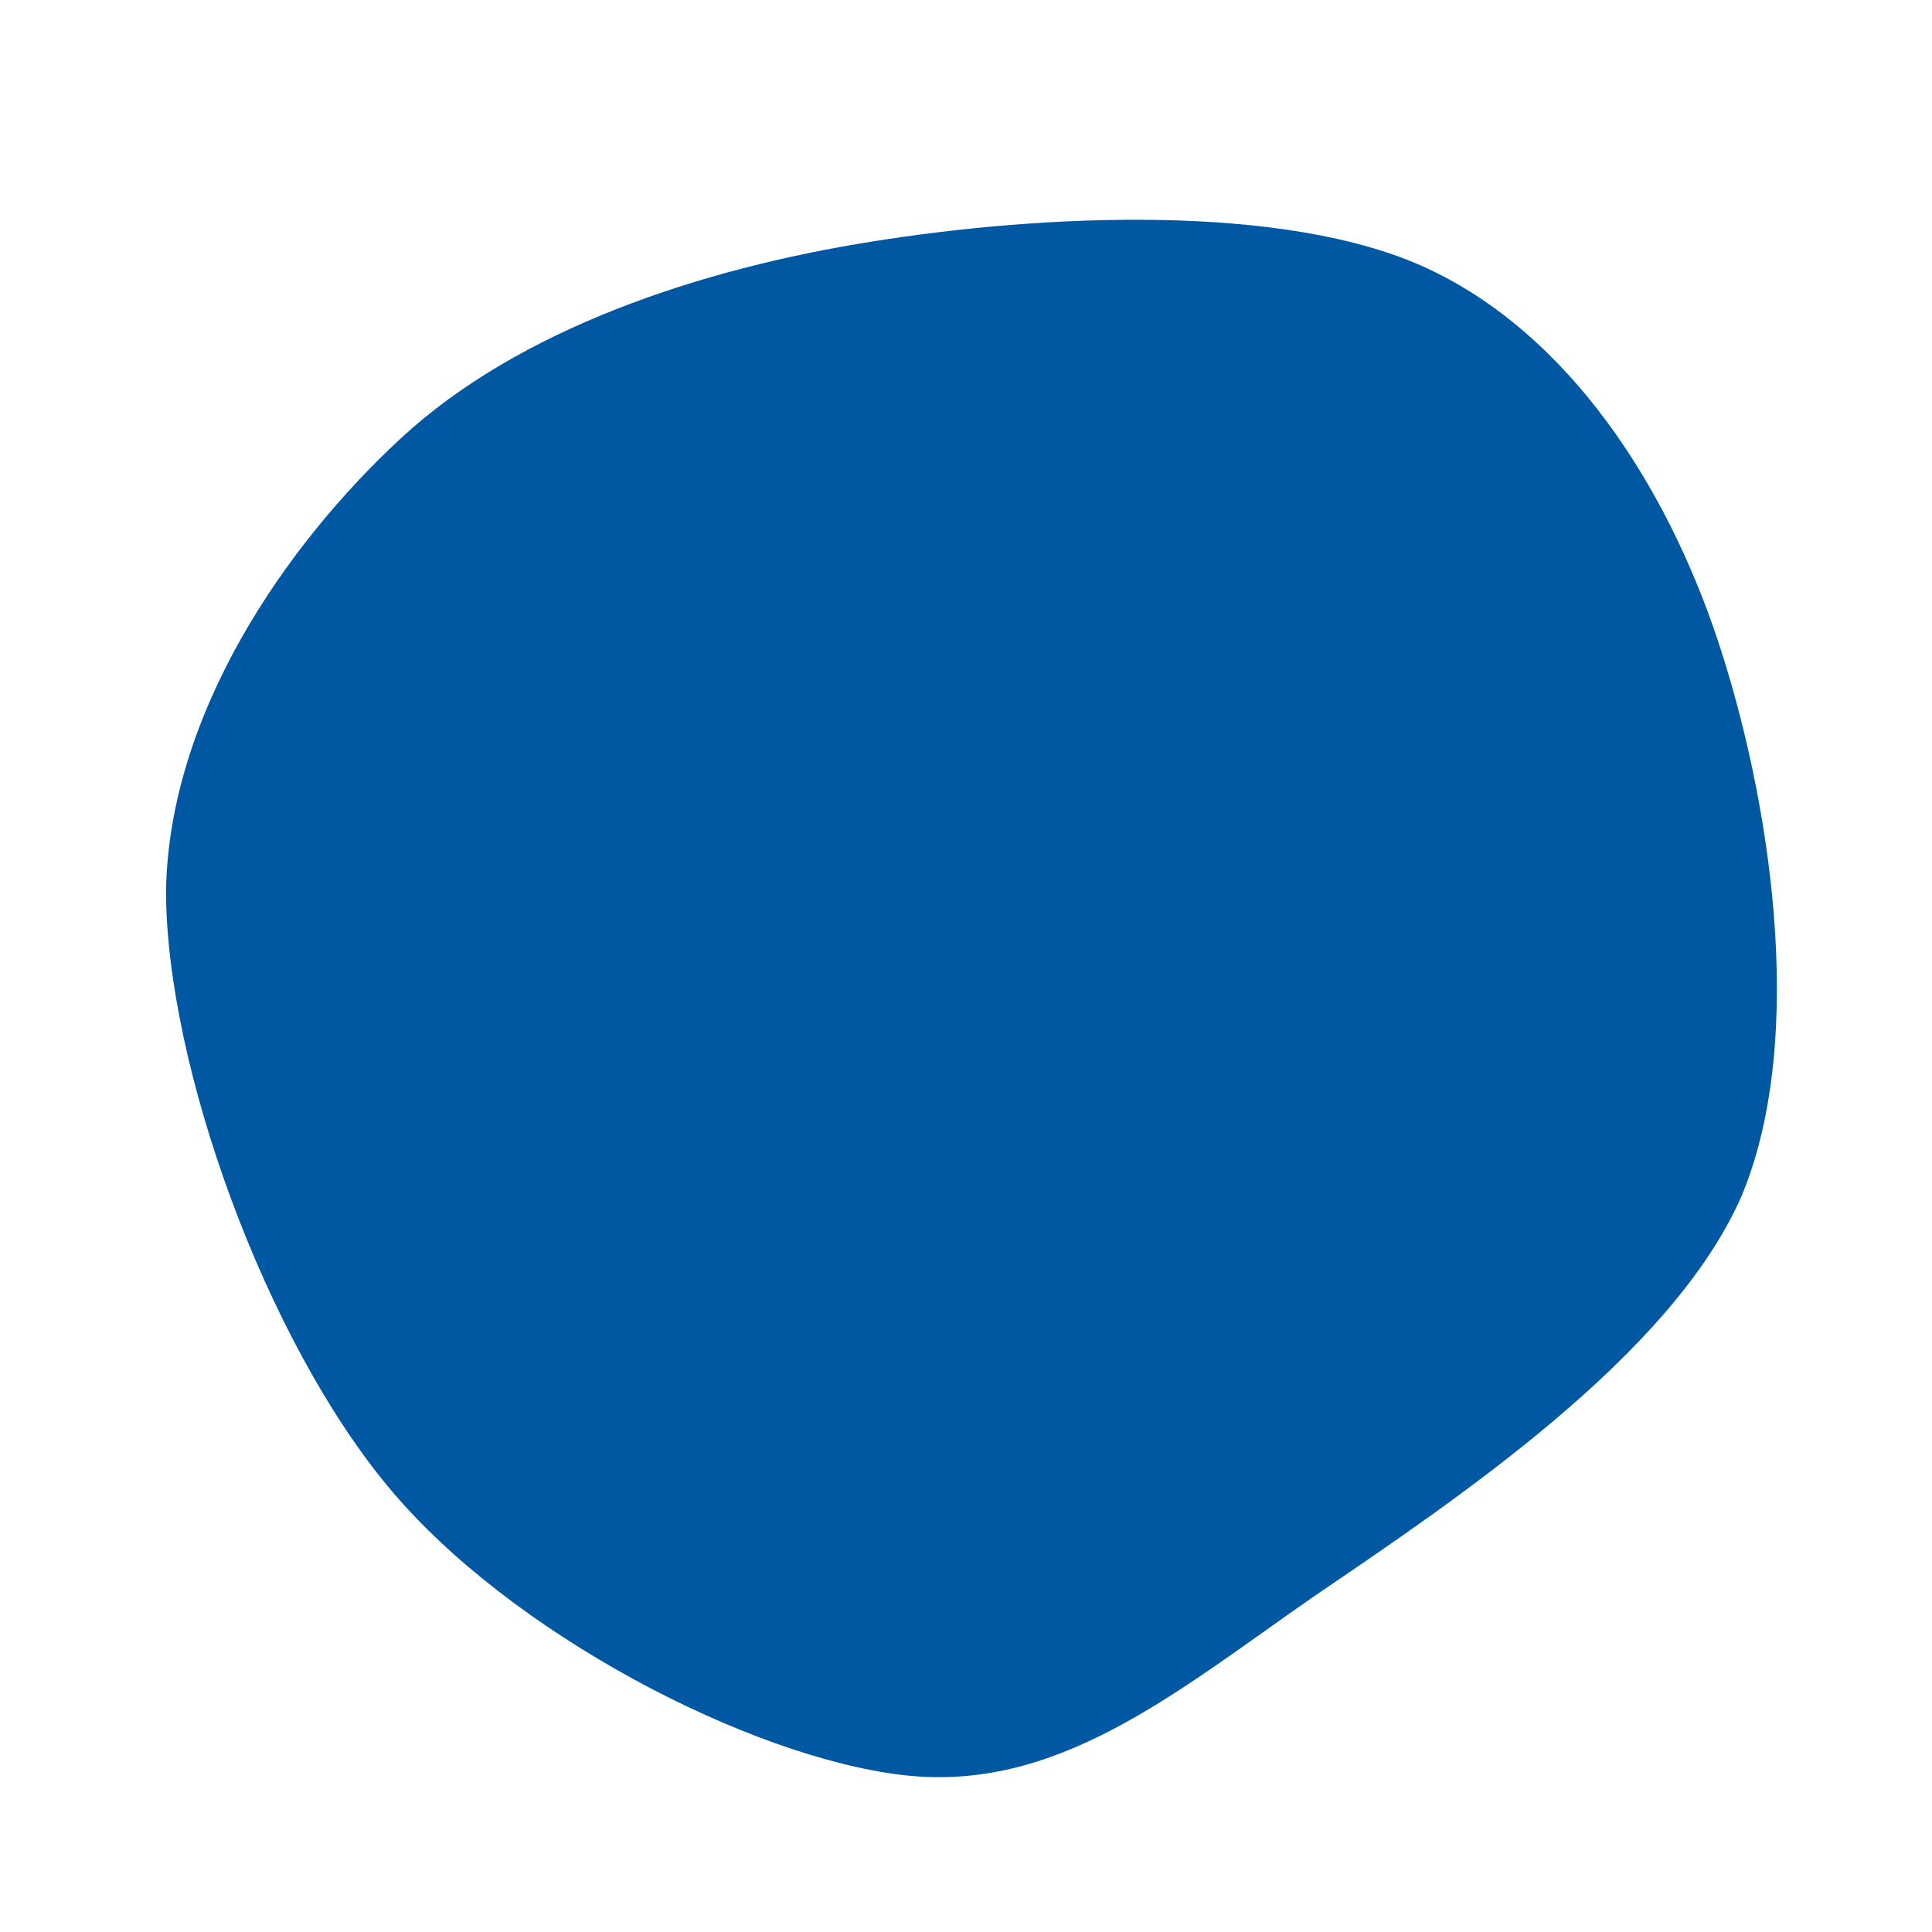
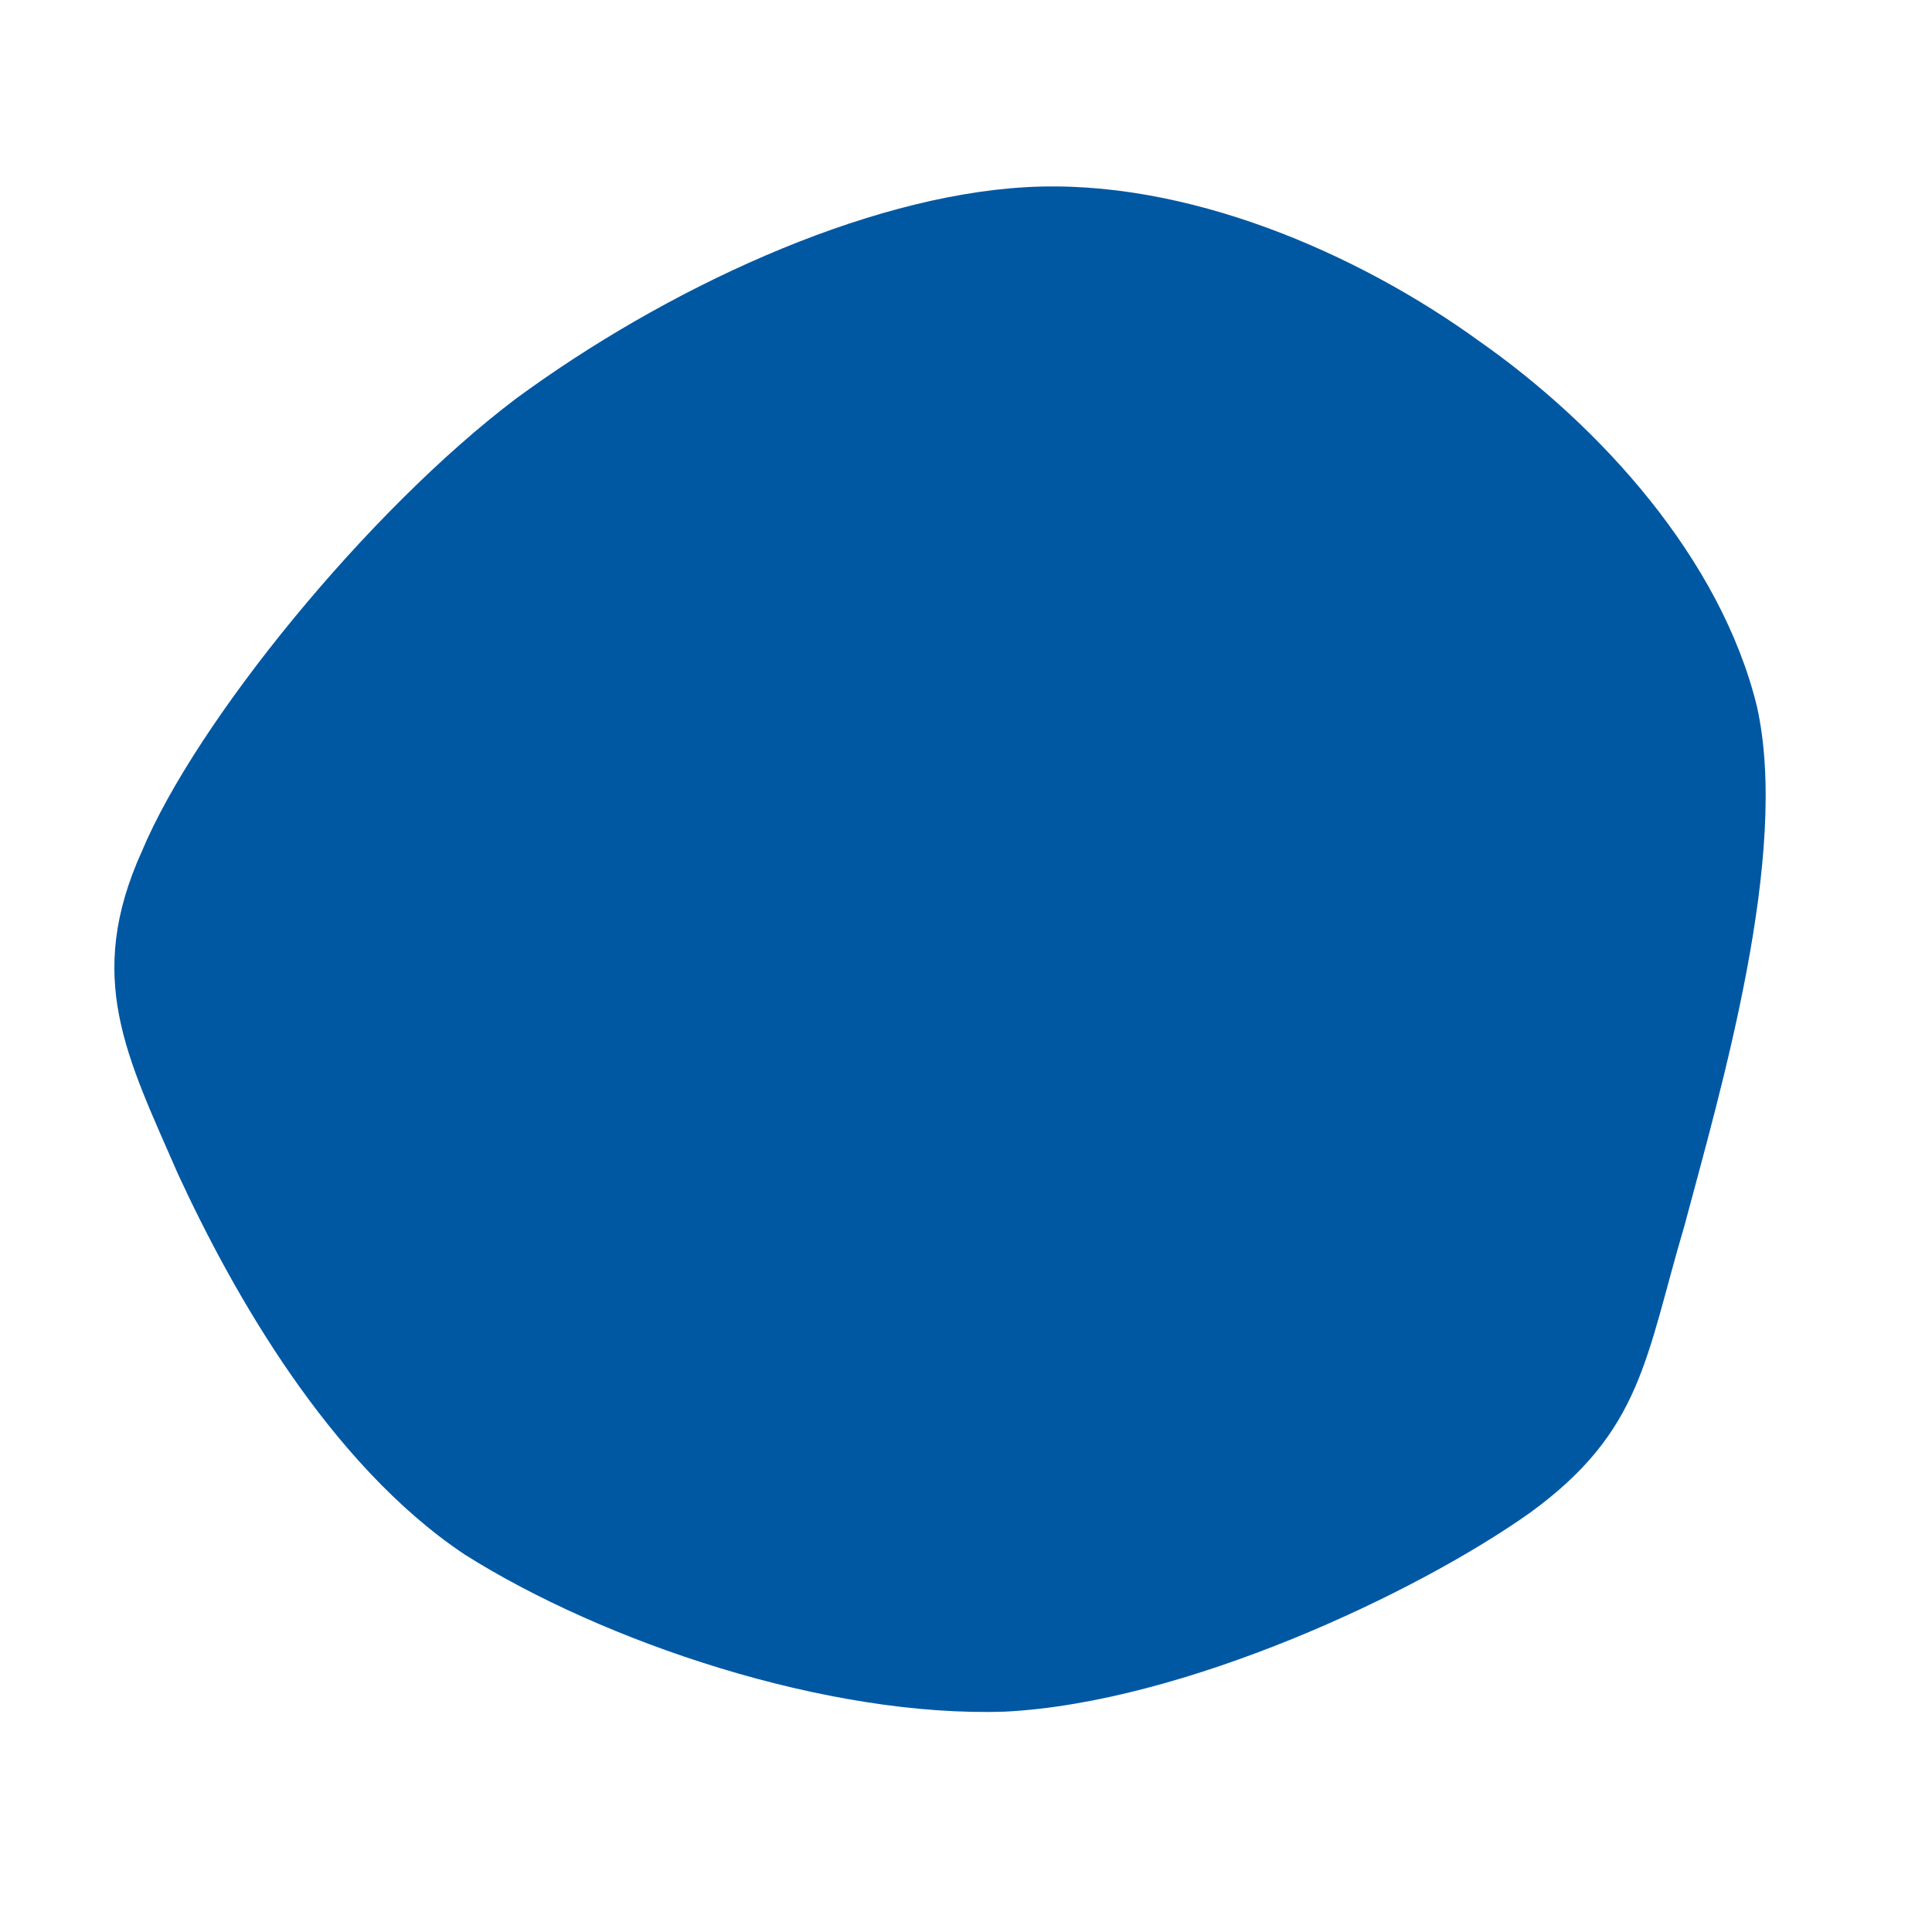
<svg xmlns="http://www.w3.org/2000/svg" viewBox="0 0 64 64">
-   <path d="M56.9 21.2C58.6 26.3 59.9 34.3 57.7 39.6C55.4 44.9 48.2 49.7 43.5 52.9C38.9 56.1 35.0 59.4 29.9 58.8C24.8 58.2 16.9 54.1 12.9 49.3C8.8 44.4 5.5 35.3 5.5 29.5C5.6 23.7 9.4 18.1 13.3 14.5C17.2 10.9 23.2 8.9 28.9 8.0C34.5 7.1 42.6 6.7 47.3 8.9C52.0 11.1 55.2 16.1 56.9 21.2Z" fill="#0058a3" />
+   <path d="M58.2 23.4C59.3 28.3 57.0 36.1 55.8 40.6C54.5 45.0 54.4 47.4 50.7 50.1C46.9 52.8 39.2 56.4 33.3 56.7C27.4 56.9 20.0 54.4 15.4 51.5C10.9 48.5 7.7 42.8 5.9 38.9C4.2 35.0 2.8 32.4 4.7 28.2C6.5 23.9 12.2 16.9 17.1 13.2C22.0 9.6 28.6 6.5 34.0 6.2C39.3 5.9 45.0 8.4 49.0 11.3C53.0 14.1 57.0 18.5 58.2 23.4Z" fill="#0058a3" />
</svg>
